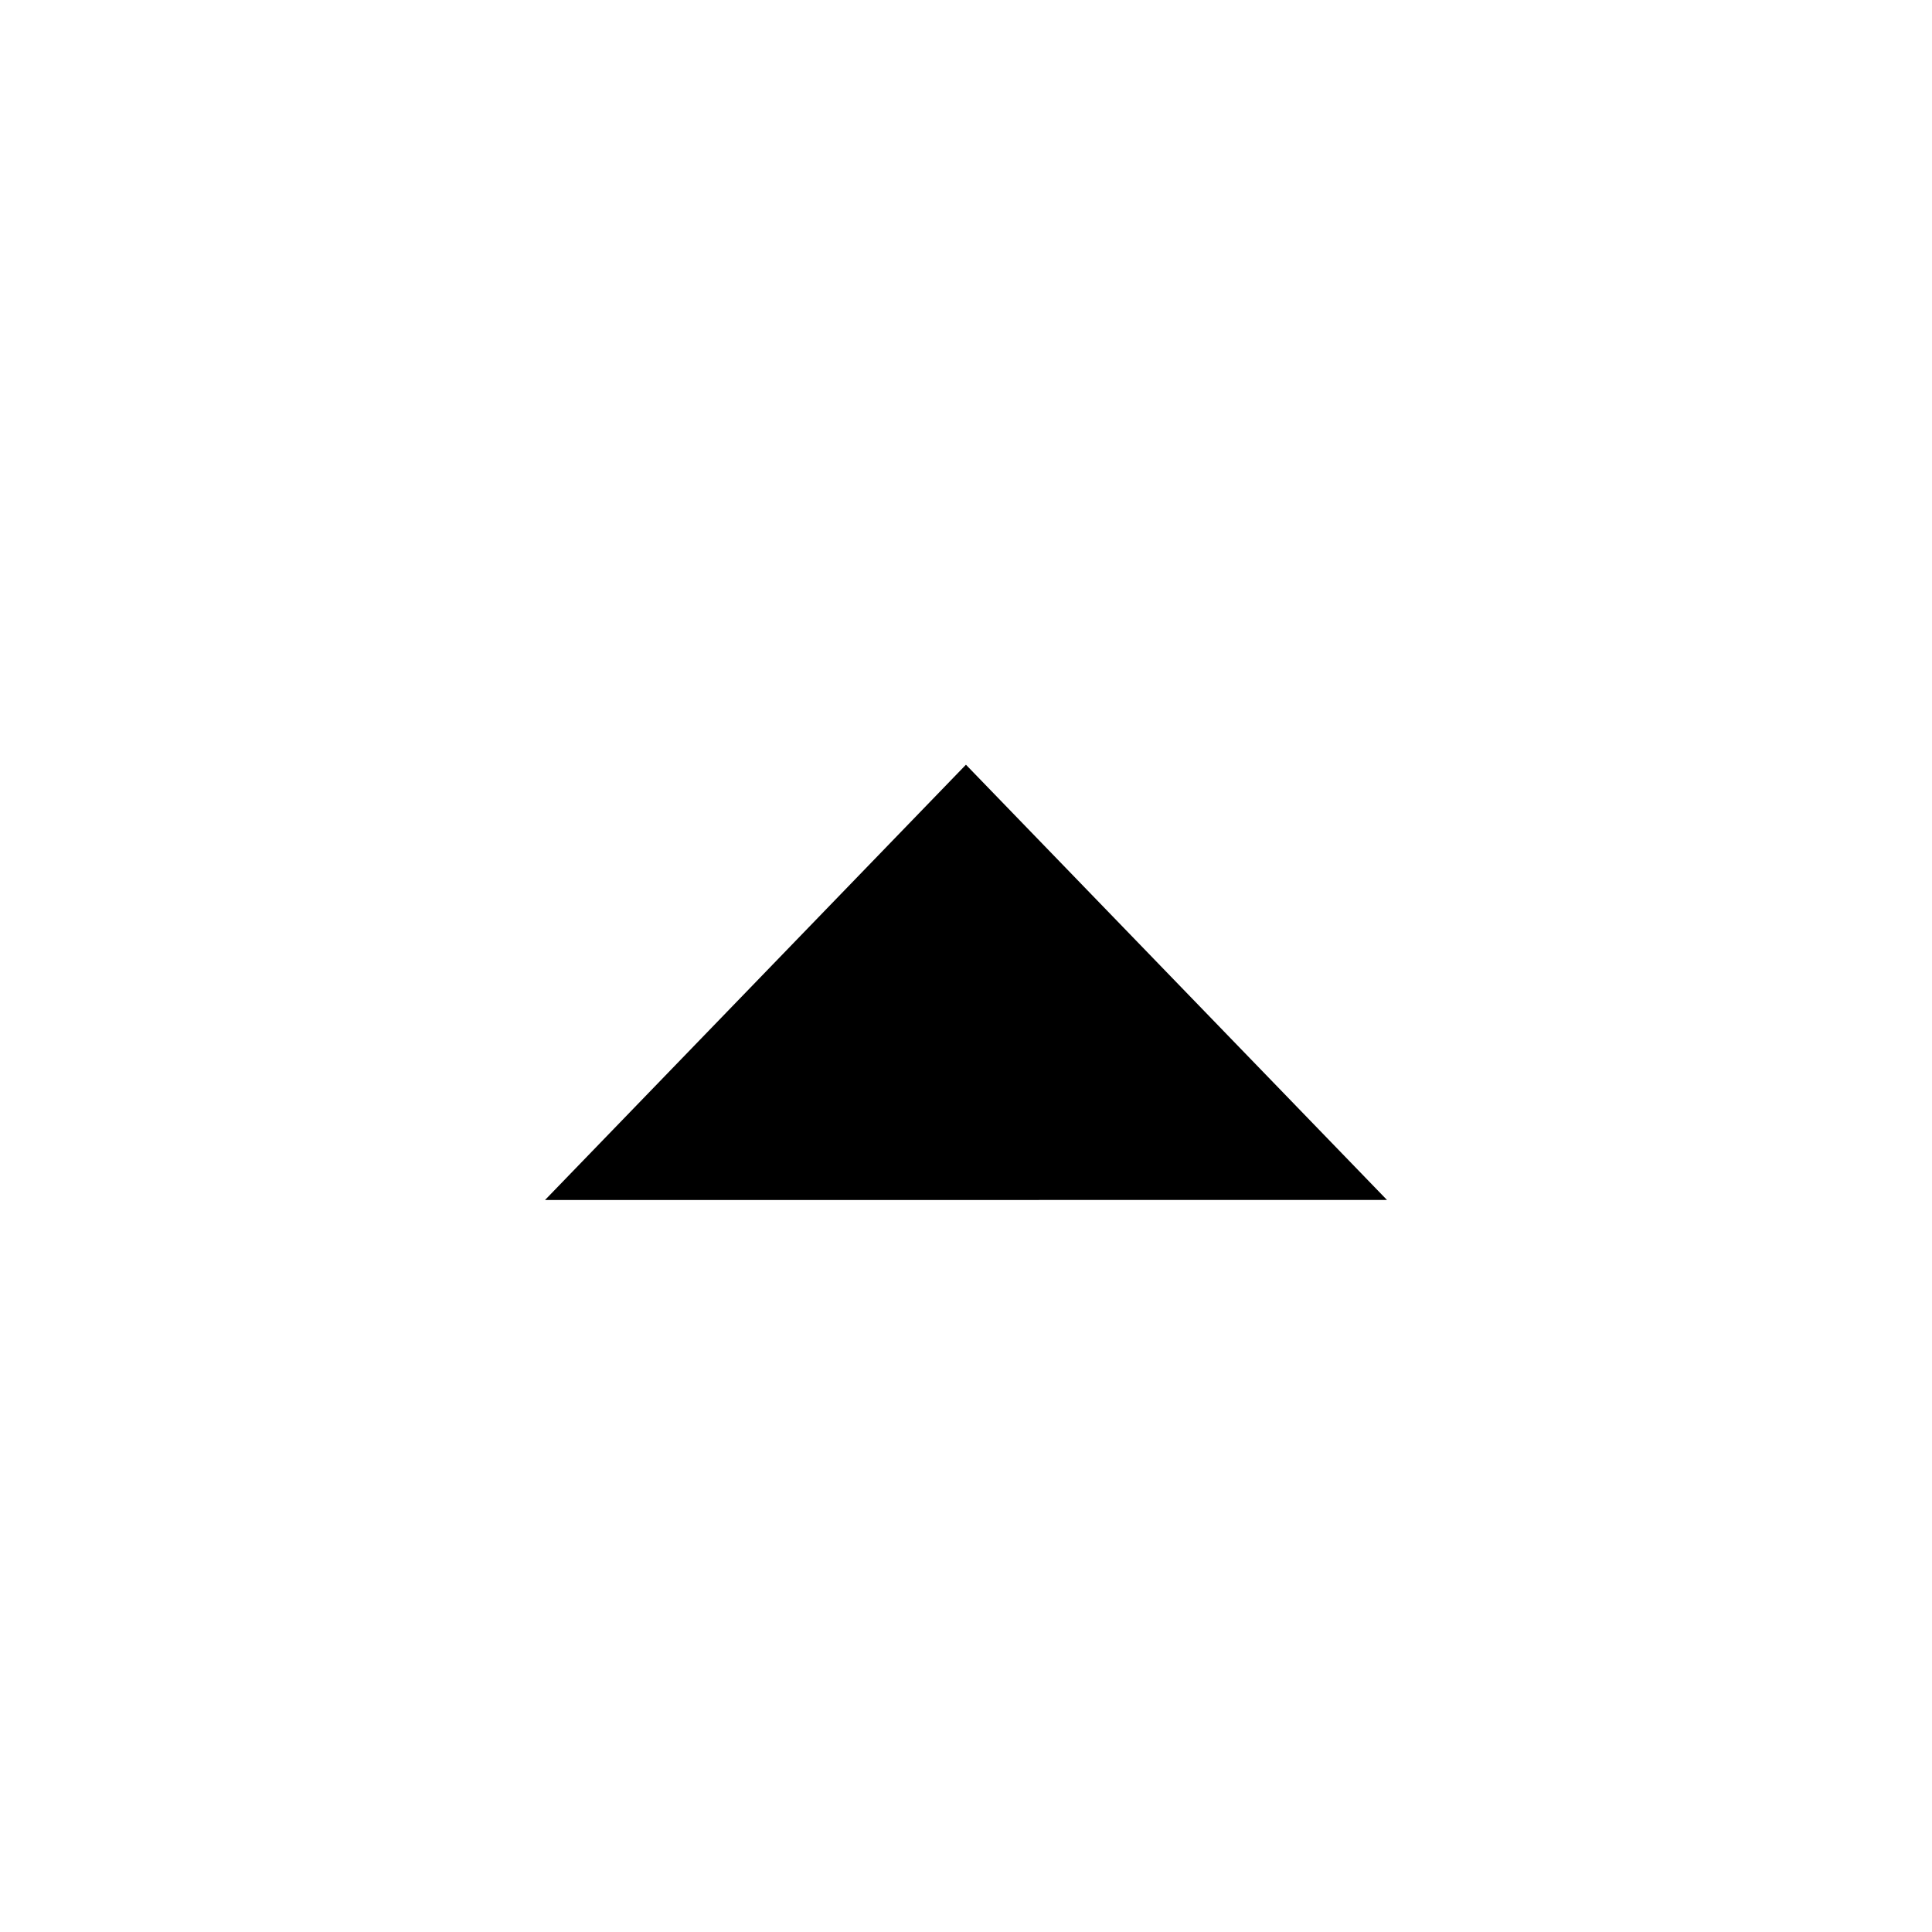
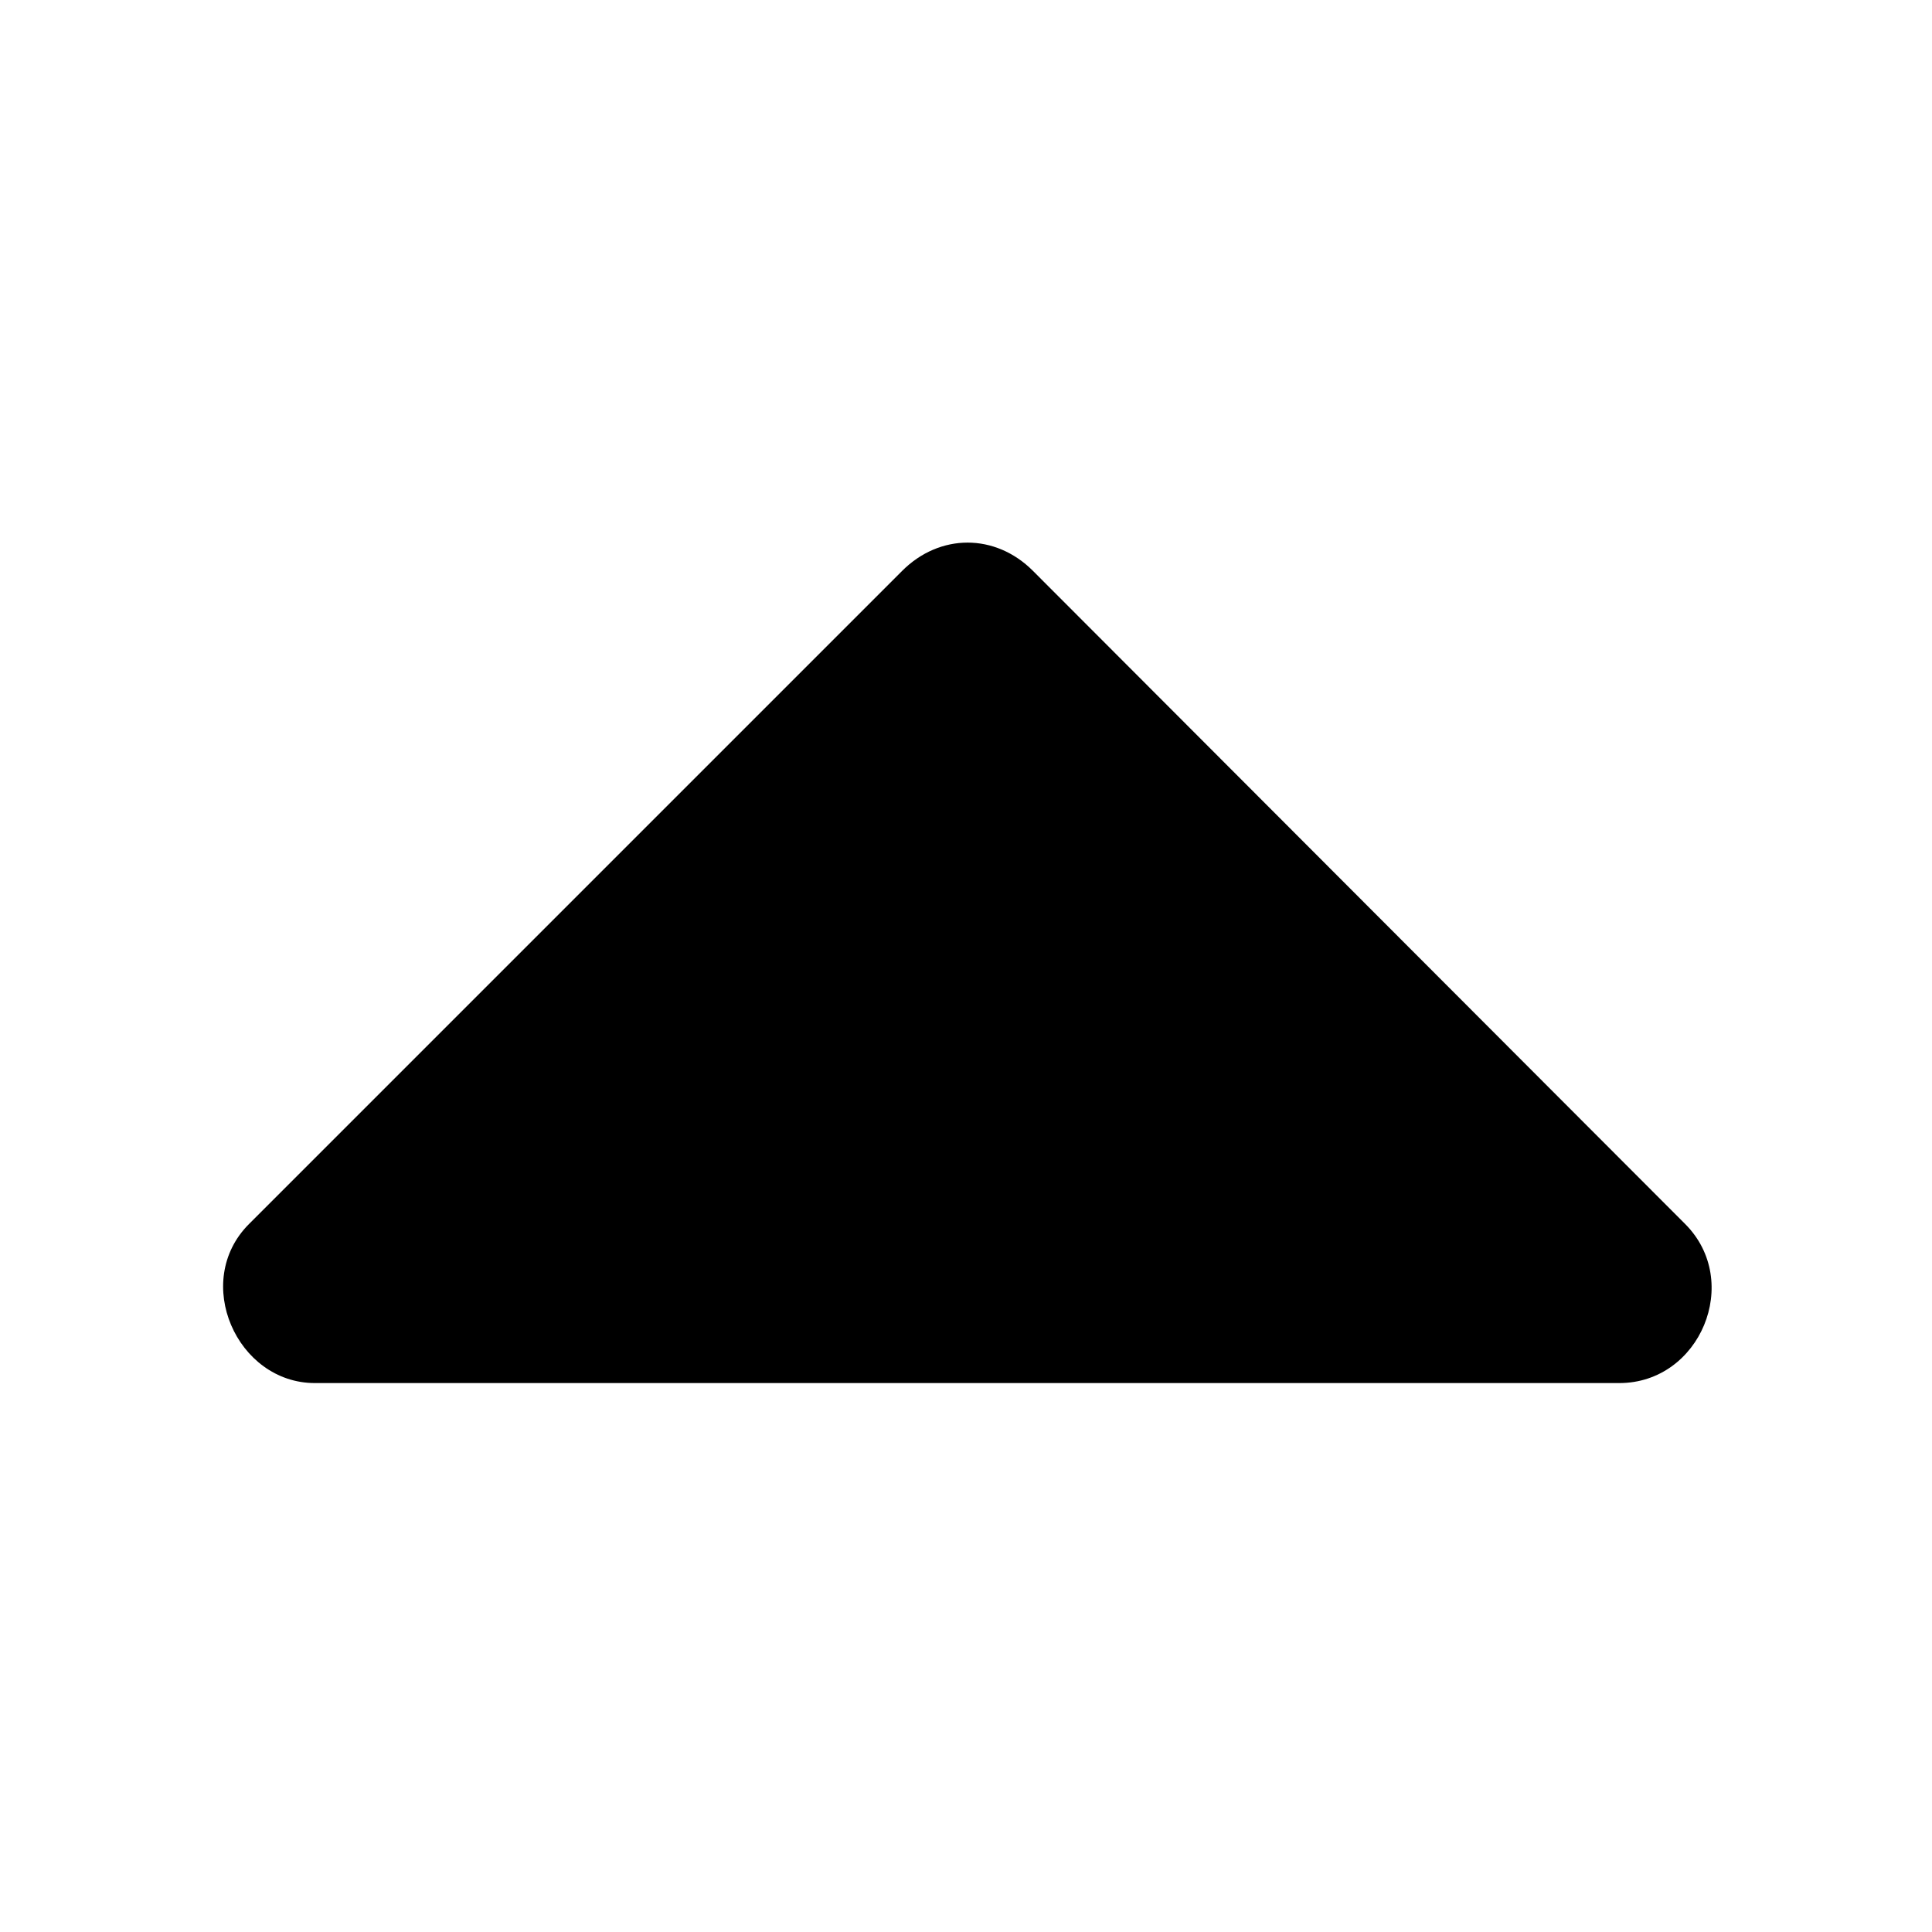
- <svg xmlns="http://www.w3.org/2000/svg" t="1659946466329" class="icon" viewBox="0 0 1024 1024" version="1.1" p-id="1890" width="200" height="200">
+ <svg xmlns="http://www.w3.org/2000/svg" t="1660144088851" class="icon" viewBox="0 0 1024 1024" version="1.1" p-id="1055" width="200" height="200">
  <defs>
    <style type="text/css">@font-face { font-family: feedback-iconfont; src: url("//at.alicdn.com/t/font_1031158_u69w8yhxdu.woff2?t=1630033759944") format("woff2"), url("//at.alicdn.com/t/font_1031158_u69w8yhxdu.woff?t=1630033759944") format("woff"), url("//at.alicdn.com/t/font_1031158_u69w8yhxdu.ttf?t=1630033759944") format("truetype"); }
</style>
  </defs>
-   <path d="M288.864 636.032 511.968 405.312 735.136 636Z" p-id="1891" />
+   <path d="M325.457 862.28" p-id="1056" />
+   <path d="M882.058 862.28" p-id="1057" />
+   <path d="M236.028 877.161" p-id="1058" />
+   <path d="M960.132 877.161" p-id="1059" />
+   <path d="M64.134 845.29" p-id="1060" />
+   <path d="M131.974 648.752c-30.419 30.43-6.475 84.302 34.917 84.302L858.258 733.054c42.899 0 65.325-53.852 34.916-84.302L547.488 302.569c-19.93-19.974-49.374-19.953-69.328 0L131.974 648.752z" p-id="1061" />
+   <path d="M960.517 845.29" p-id="1062" />
</svg>
